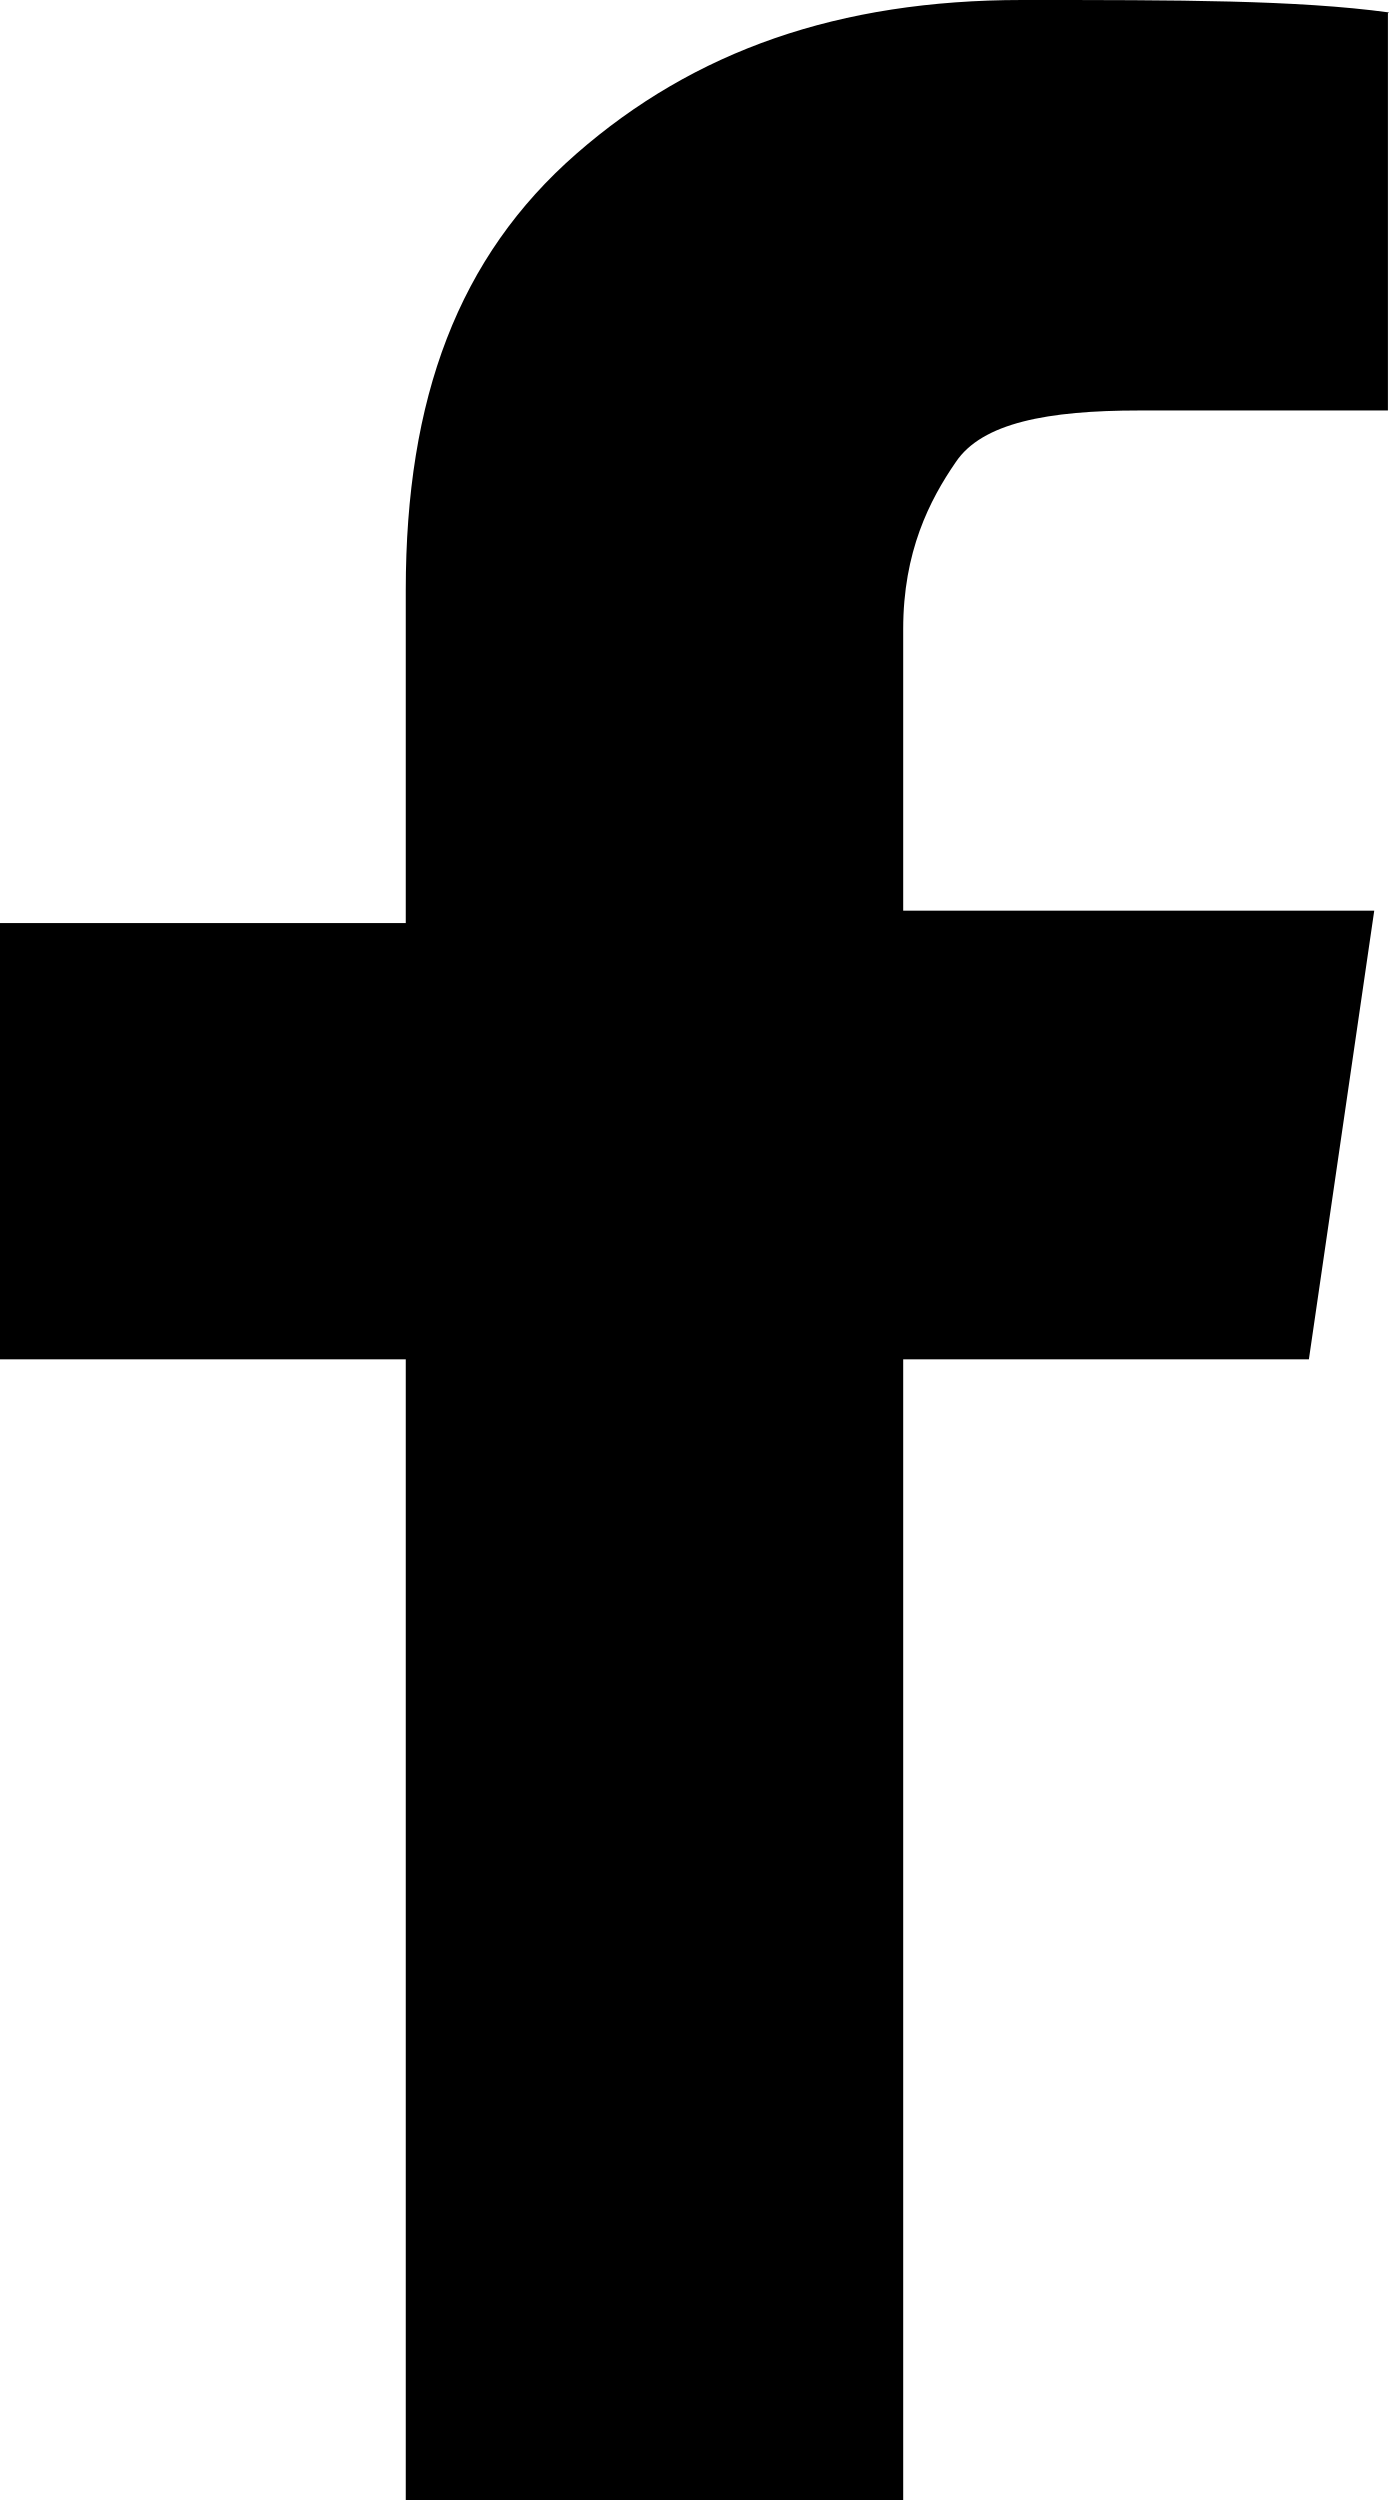
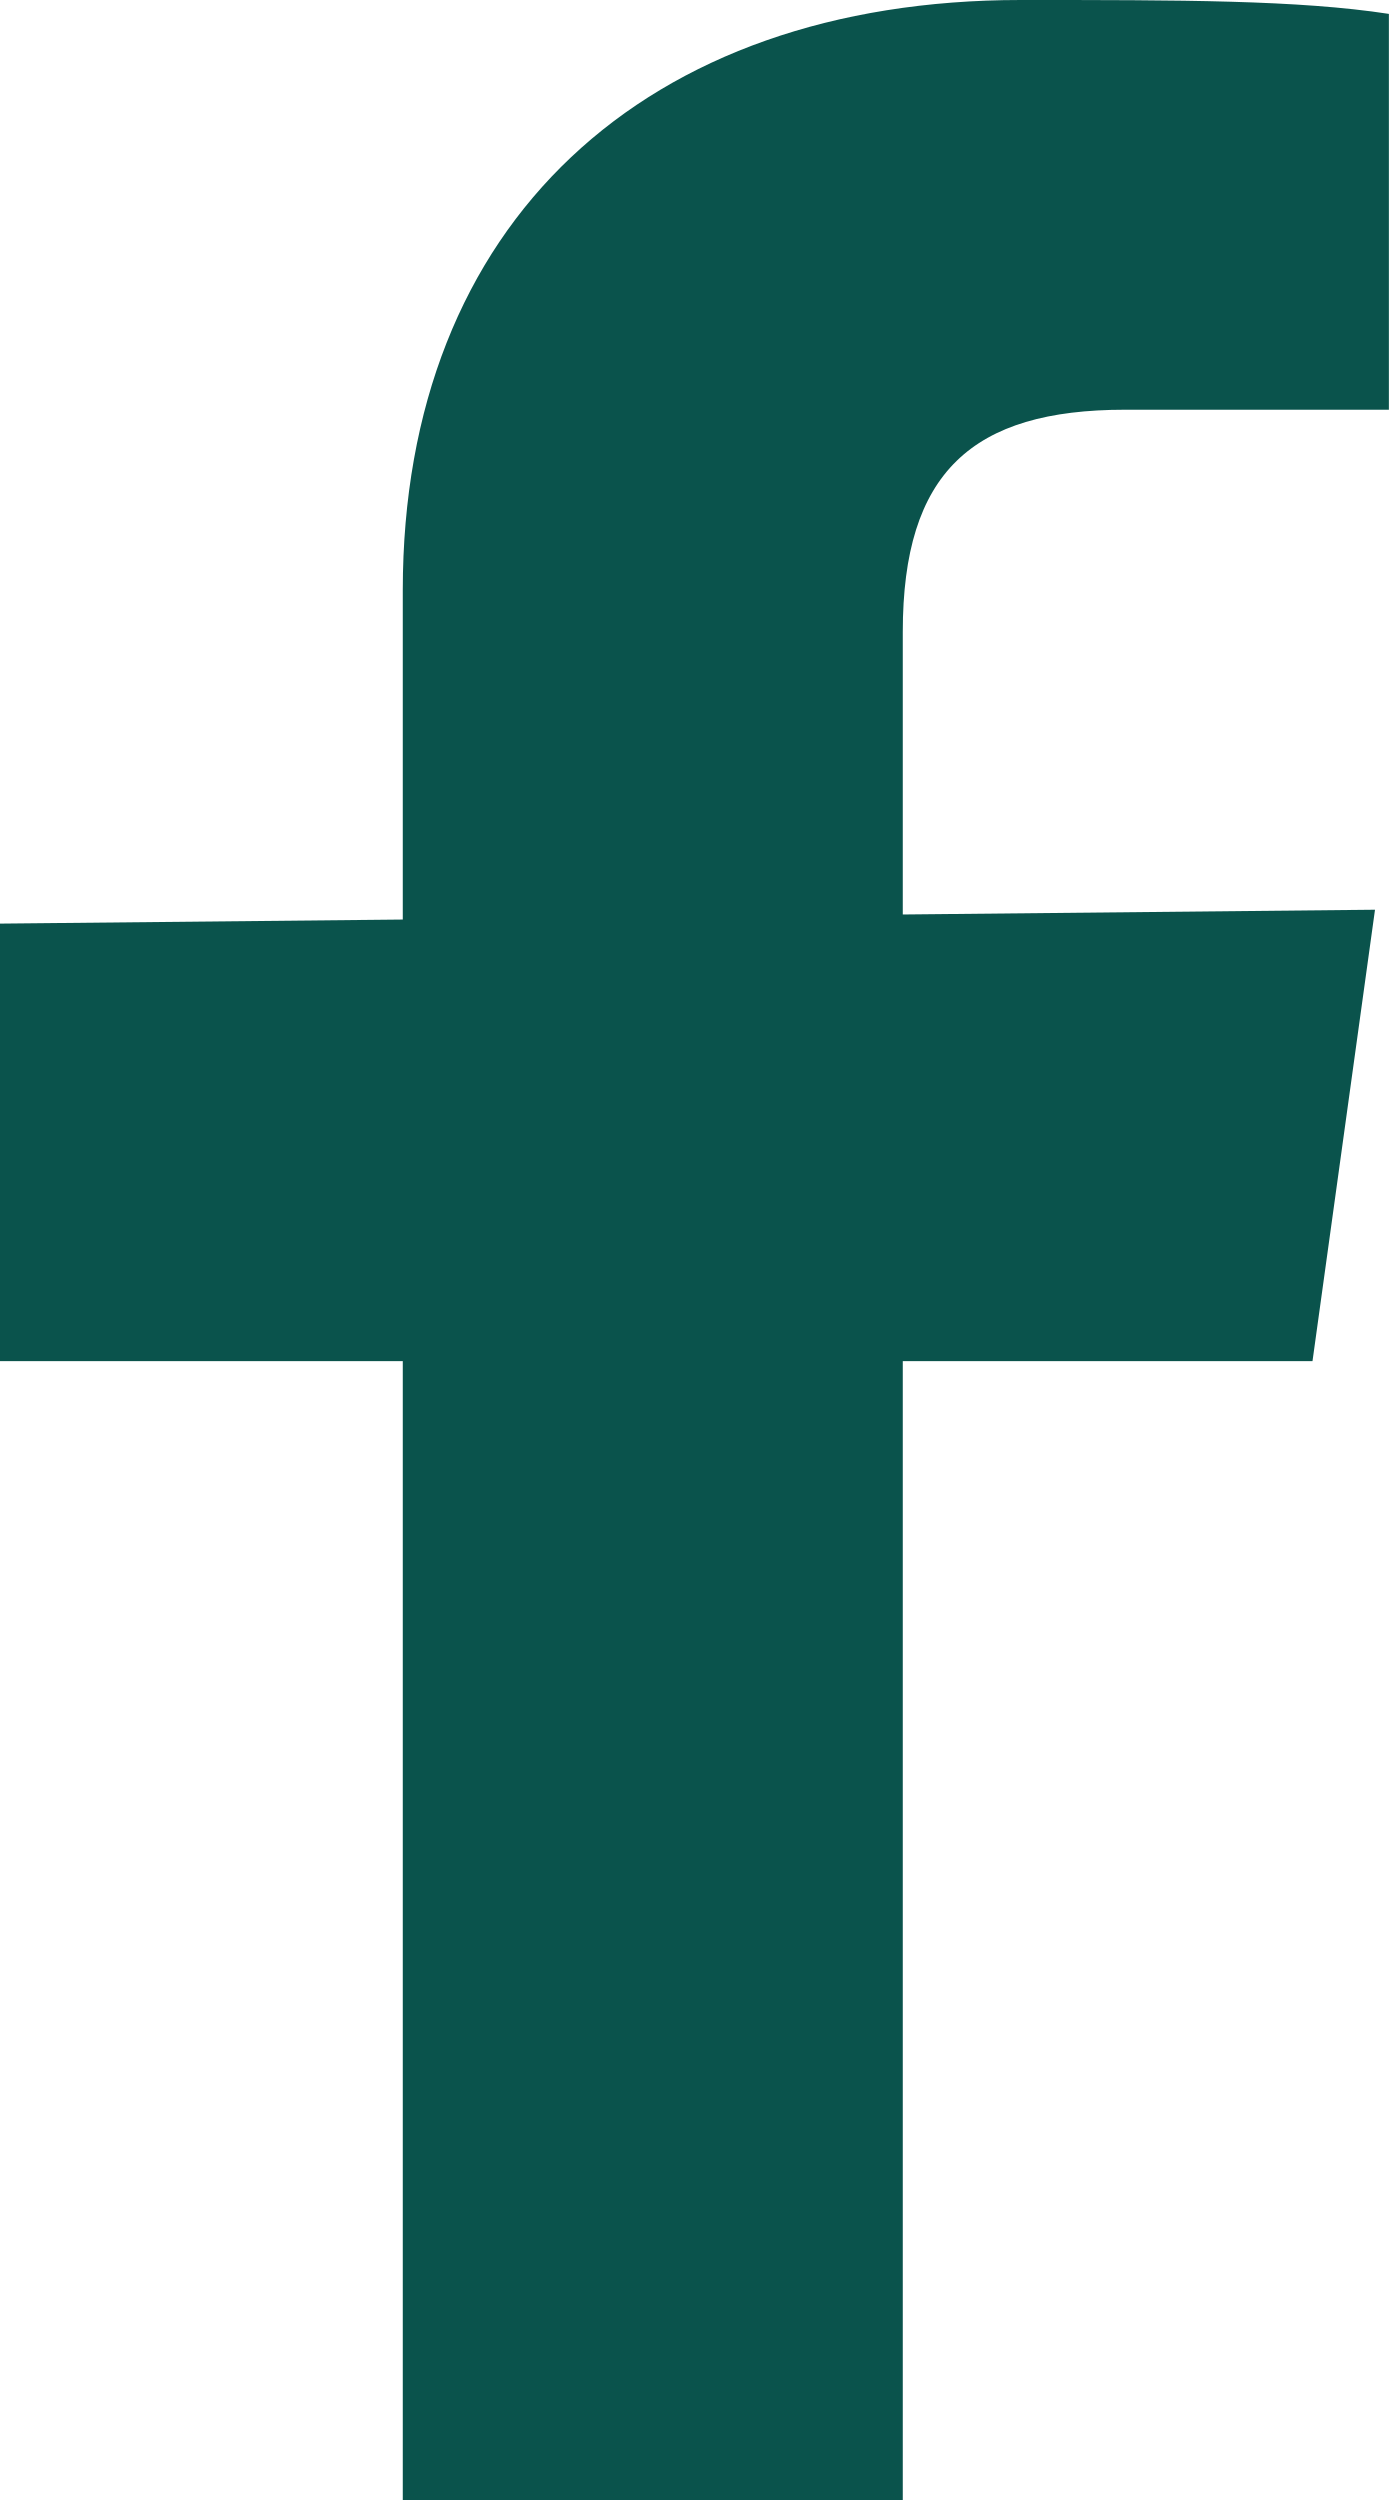
- <svg xmlns="http://www.w3.org/2000/svg" width="20" height="36" viewBox="0 0 20 36" fill="none">
-   <path d="M19.986 0.192V5.911H16.404C15.084 5.911 14.143 6.089 13.764 6.653C13.385 7.203 13.006 7.945 13.006 9.058V13.114H19.789L18.848 19.574H13.006V36H5.843V19.574H0V13.292H5.843V8.495C5.843 5.732 6.601 3.698 8.301 2.213C10 0.729 12.079 0 14.719 0C16.98 0 18.68 6.71832e-06 20 0.179L19.986 0.192Z" fill="black" />
+ <svg xmlns="http://www.w3.org/2000/svg" width="20" height="36" viewBox="0 0 20 36" fill="#0A534C">
+   <path d="M13,36H5.8V8.5C5.8,3.2,9.3,0,14.7,0c2.3,0,4,0,5.3,0.2v0v5.7h-3.8C14,5.9,13,6.8,13,9.1V36z M0,19.6v-6.3 l19.8-0.2l-0.9,6.5H0z" />
</svg>
